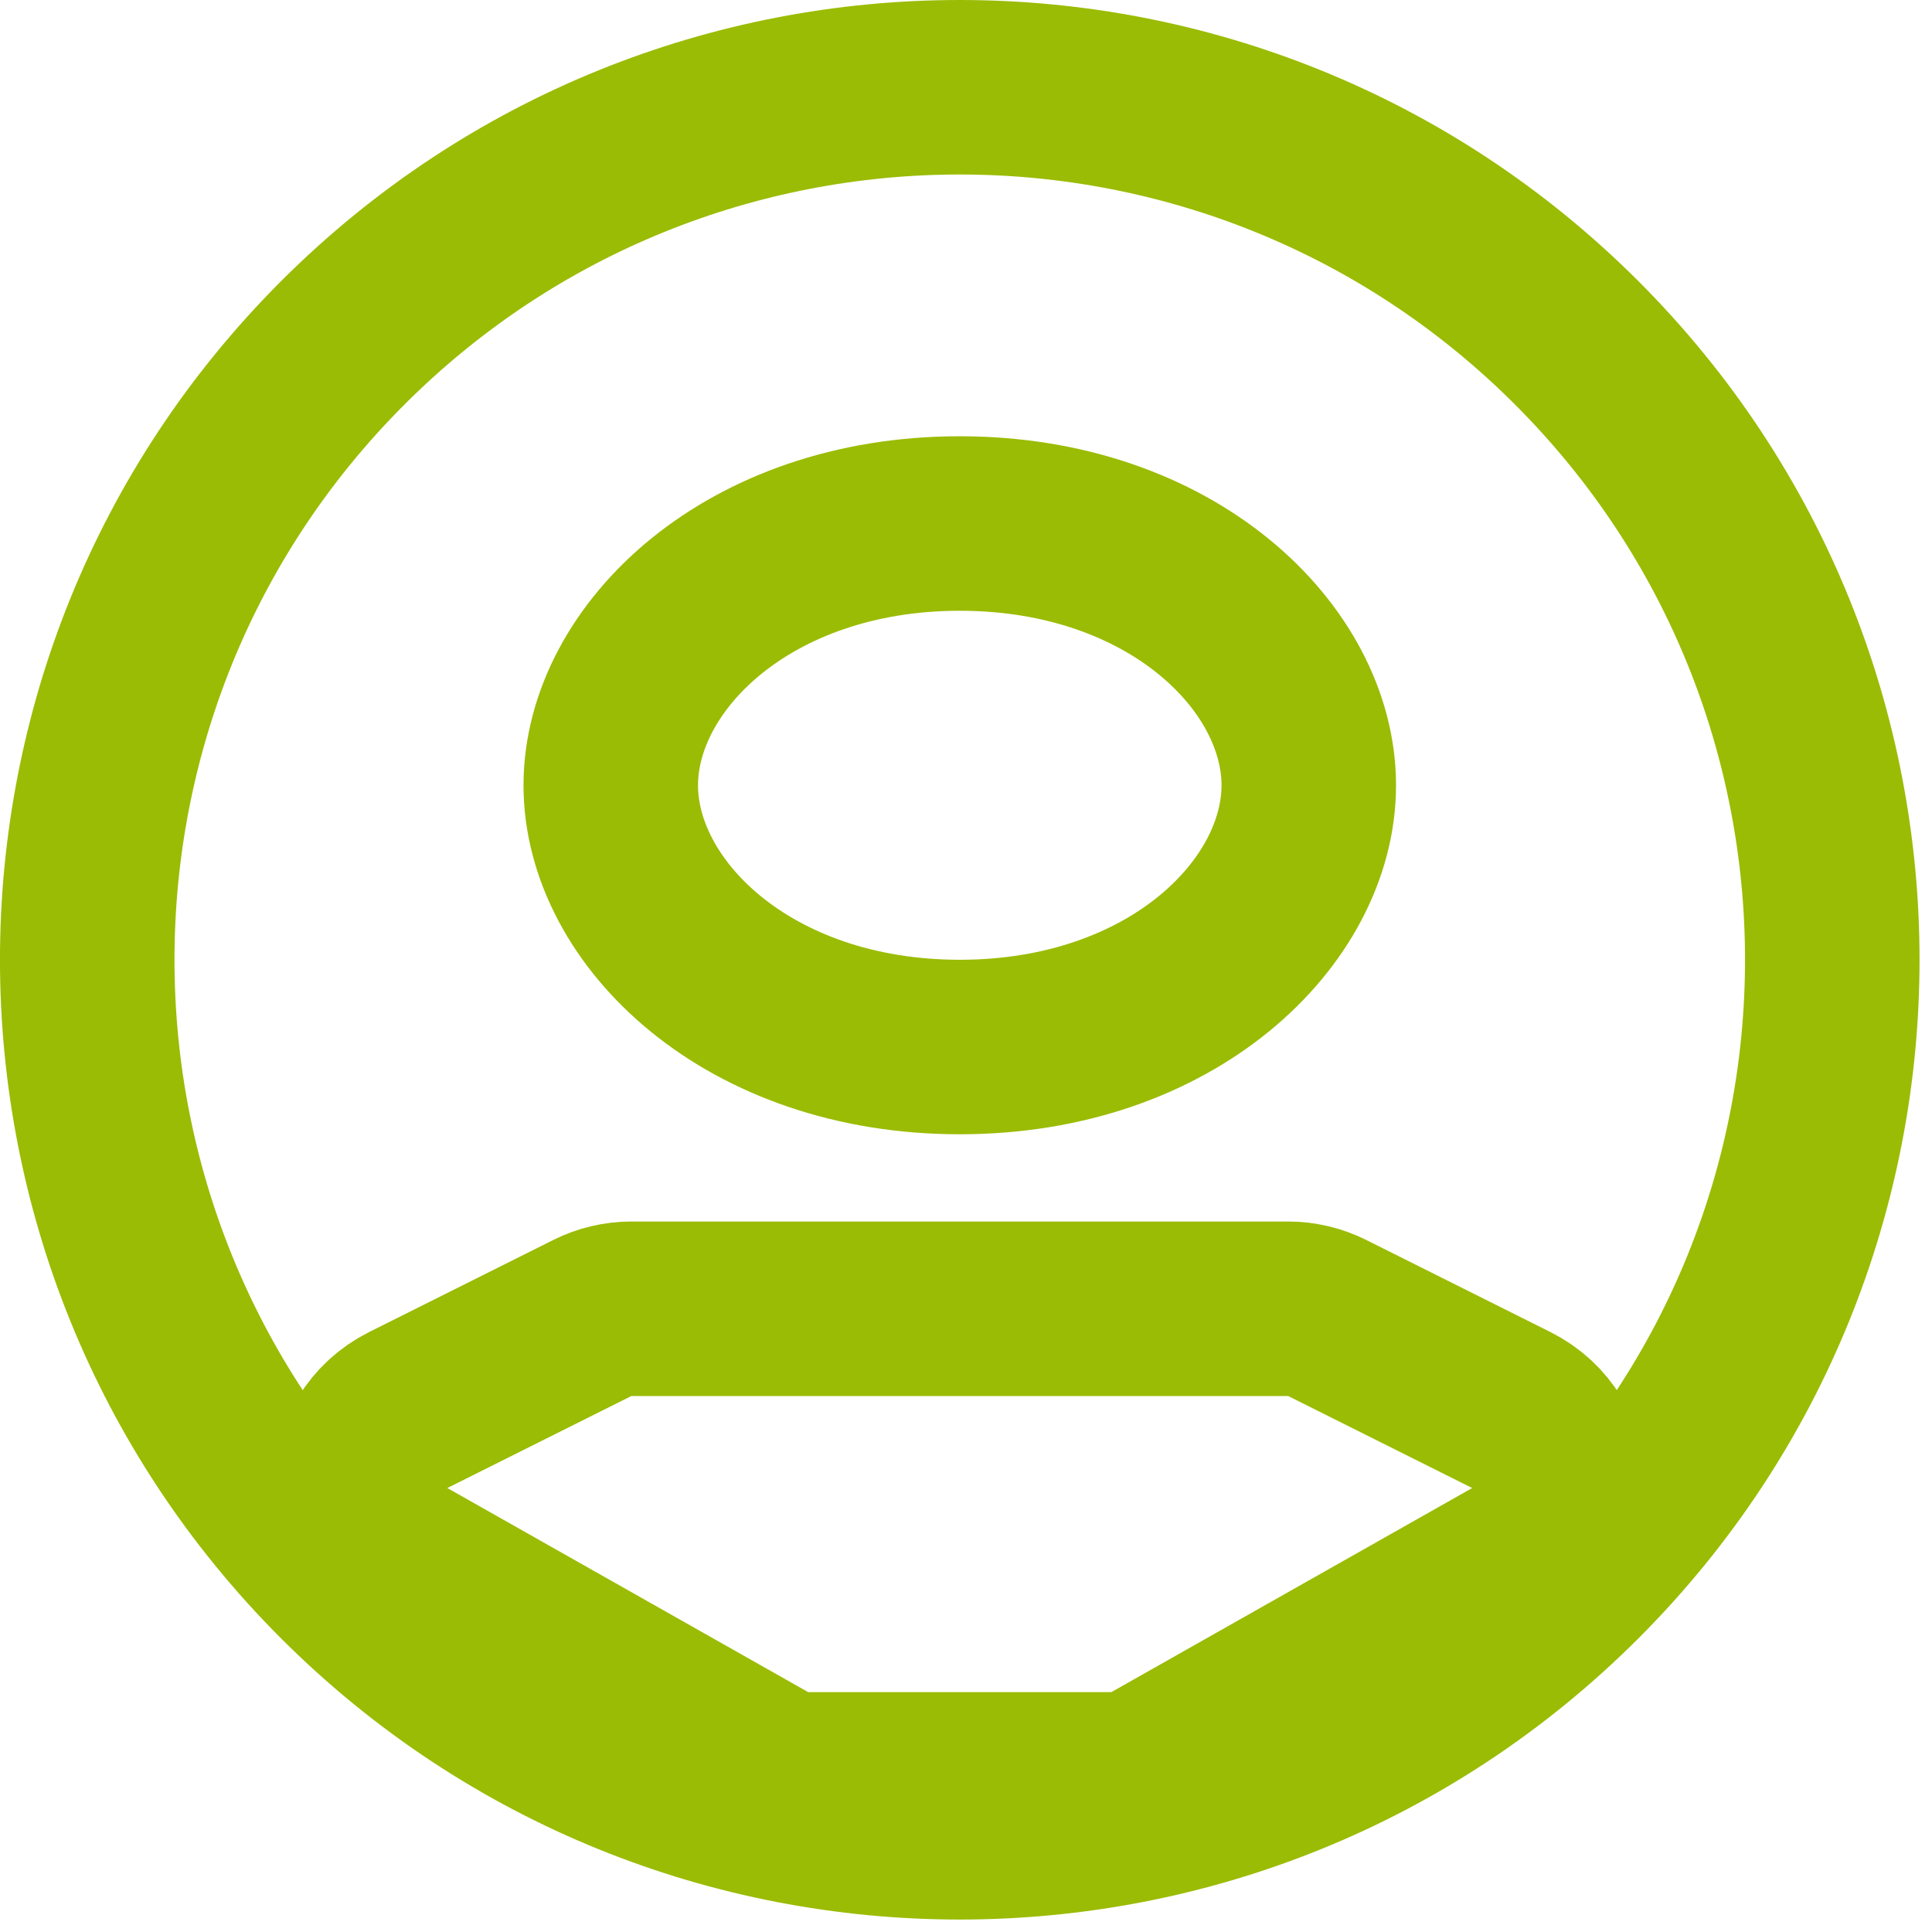
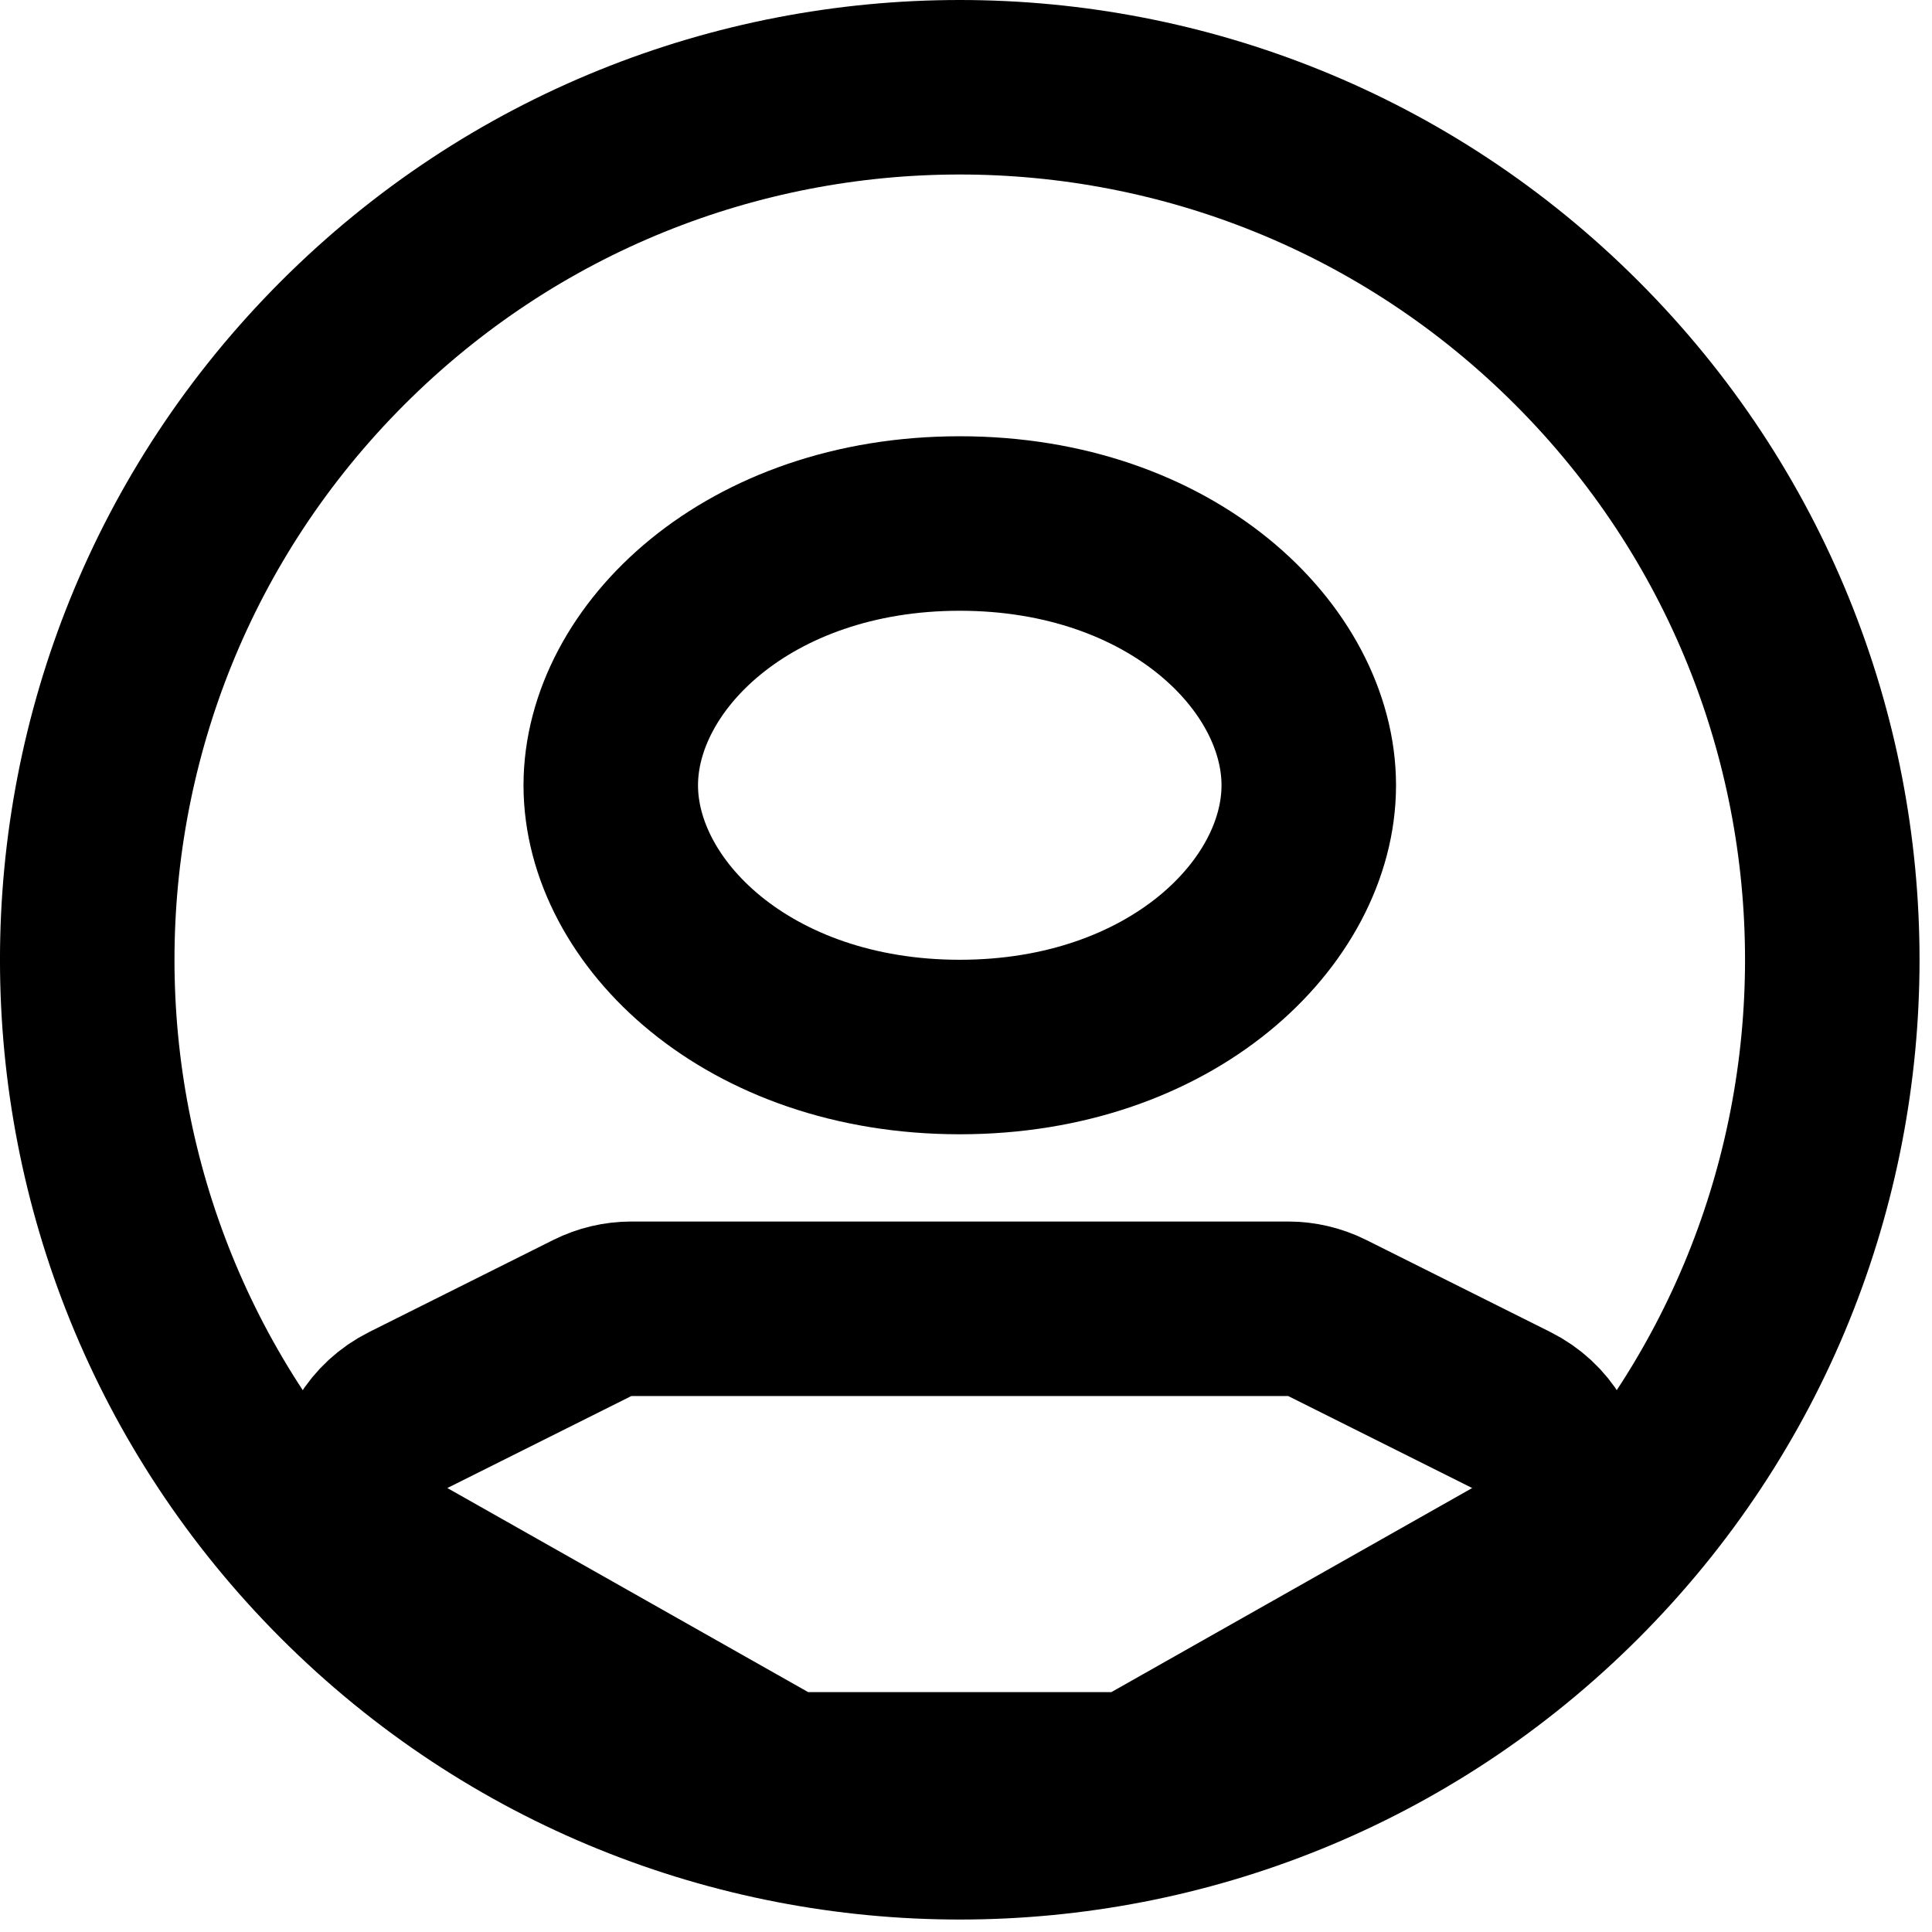
<svg xmlns="http://www.w3.org/2000/svg" width="31" height="31" viewBox="0 0 31 31" fill="none">
-   <path d="M5.5 5.501C10.968 0.033 19.832 0.033 25.299 5.501C30.767 10.968 30.767 19.832 25.299 25.299C19.832 30.767 10.968 30.767 5.5 25.299C0.033 19.832 0.033 10.968 5.5 5.501Z" stroke="#9ABC04" stroke-width="2.8" />
-   <path d="M15.4 8.4C18.8 8.4 20.999 10.556 21 12.6C21 14.644 18.8 16.8 15.4 16.8C11.999 16.8 9.8 14.644 9.8 12.6C9.801 10.556 12 8.4 15.4 8.4Z" stroke="#9ABC04" stroke-width="2.8" />
-   <path d="M9.504 21.148L6.552 22.624C5.55 23.125 5.513 24.543 6.489 25.095L12.279 28.37C12.489 28.488 12.727 28.551 12.968 28.551H17.831C18.073 28.551 18.31 28.488 18.521 28.37L24.311 25.095C25.287 24.543 25.25 23.125 24.248 22.624L21.296 21.148C21.101 21.051 20.887 21 20.669 21H10.13C9.913 21 9.699 21.051 9.504 21.148Z" stroke="#9ABC04" stroke-width="2.8" />
+   <path d="M5.5 5.501C10.968 0.033 19.832 0.033 25.299 5.501C30.767 10.968 30.767 19.832 25.299 25.299C19.832 30.767 10.968 30.767 5.5 25.299C0.033 19.832 0.033 10.968 5.5 5.501Z" stroke="black" stroke-width="2.8" />
+   <path d="M15.4 8.4C18.8 8.4 20.999 10.556 21 12.6C21 14.644 18.8 16.8 15.4 16.8C11.999 16.8 9.8 14.644 9.8 12.6C9.801 10.556 12 8.4 15.4 8.4Z" stroke="black" stroke-width="2.8" />
+   <path d="M9.504 21.148L6.552 22.624C5.55 23.125 5.513 24.543 6.489 25.095L12.279 28.37C12.489 28.488 12.727 28.551 12.968 28.551H17.831C18.073 28.551 18.31 28.488 18.521 28.37L24.311 25.095C25.287 24.543 25.25 23.125 24.248 22.624L21.296 21.148C21.101 21.051 20.887 21 20.669 21H10.13C9.913 21 9.699 21.051 9.504 21.148Z" stroke="black" stroke-width="2.8" />
</svg>
